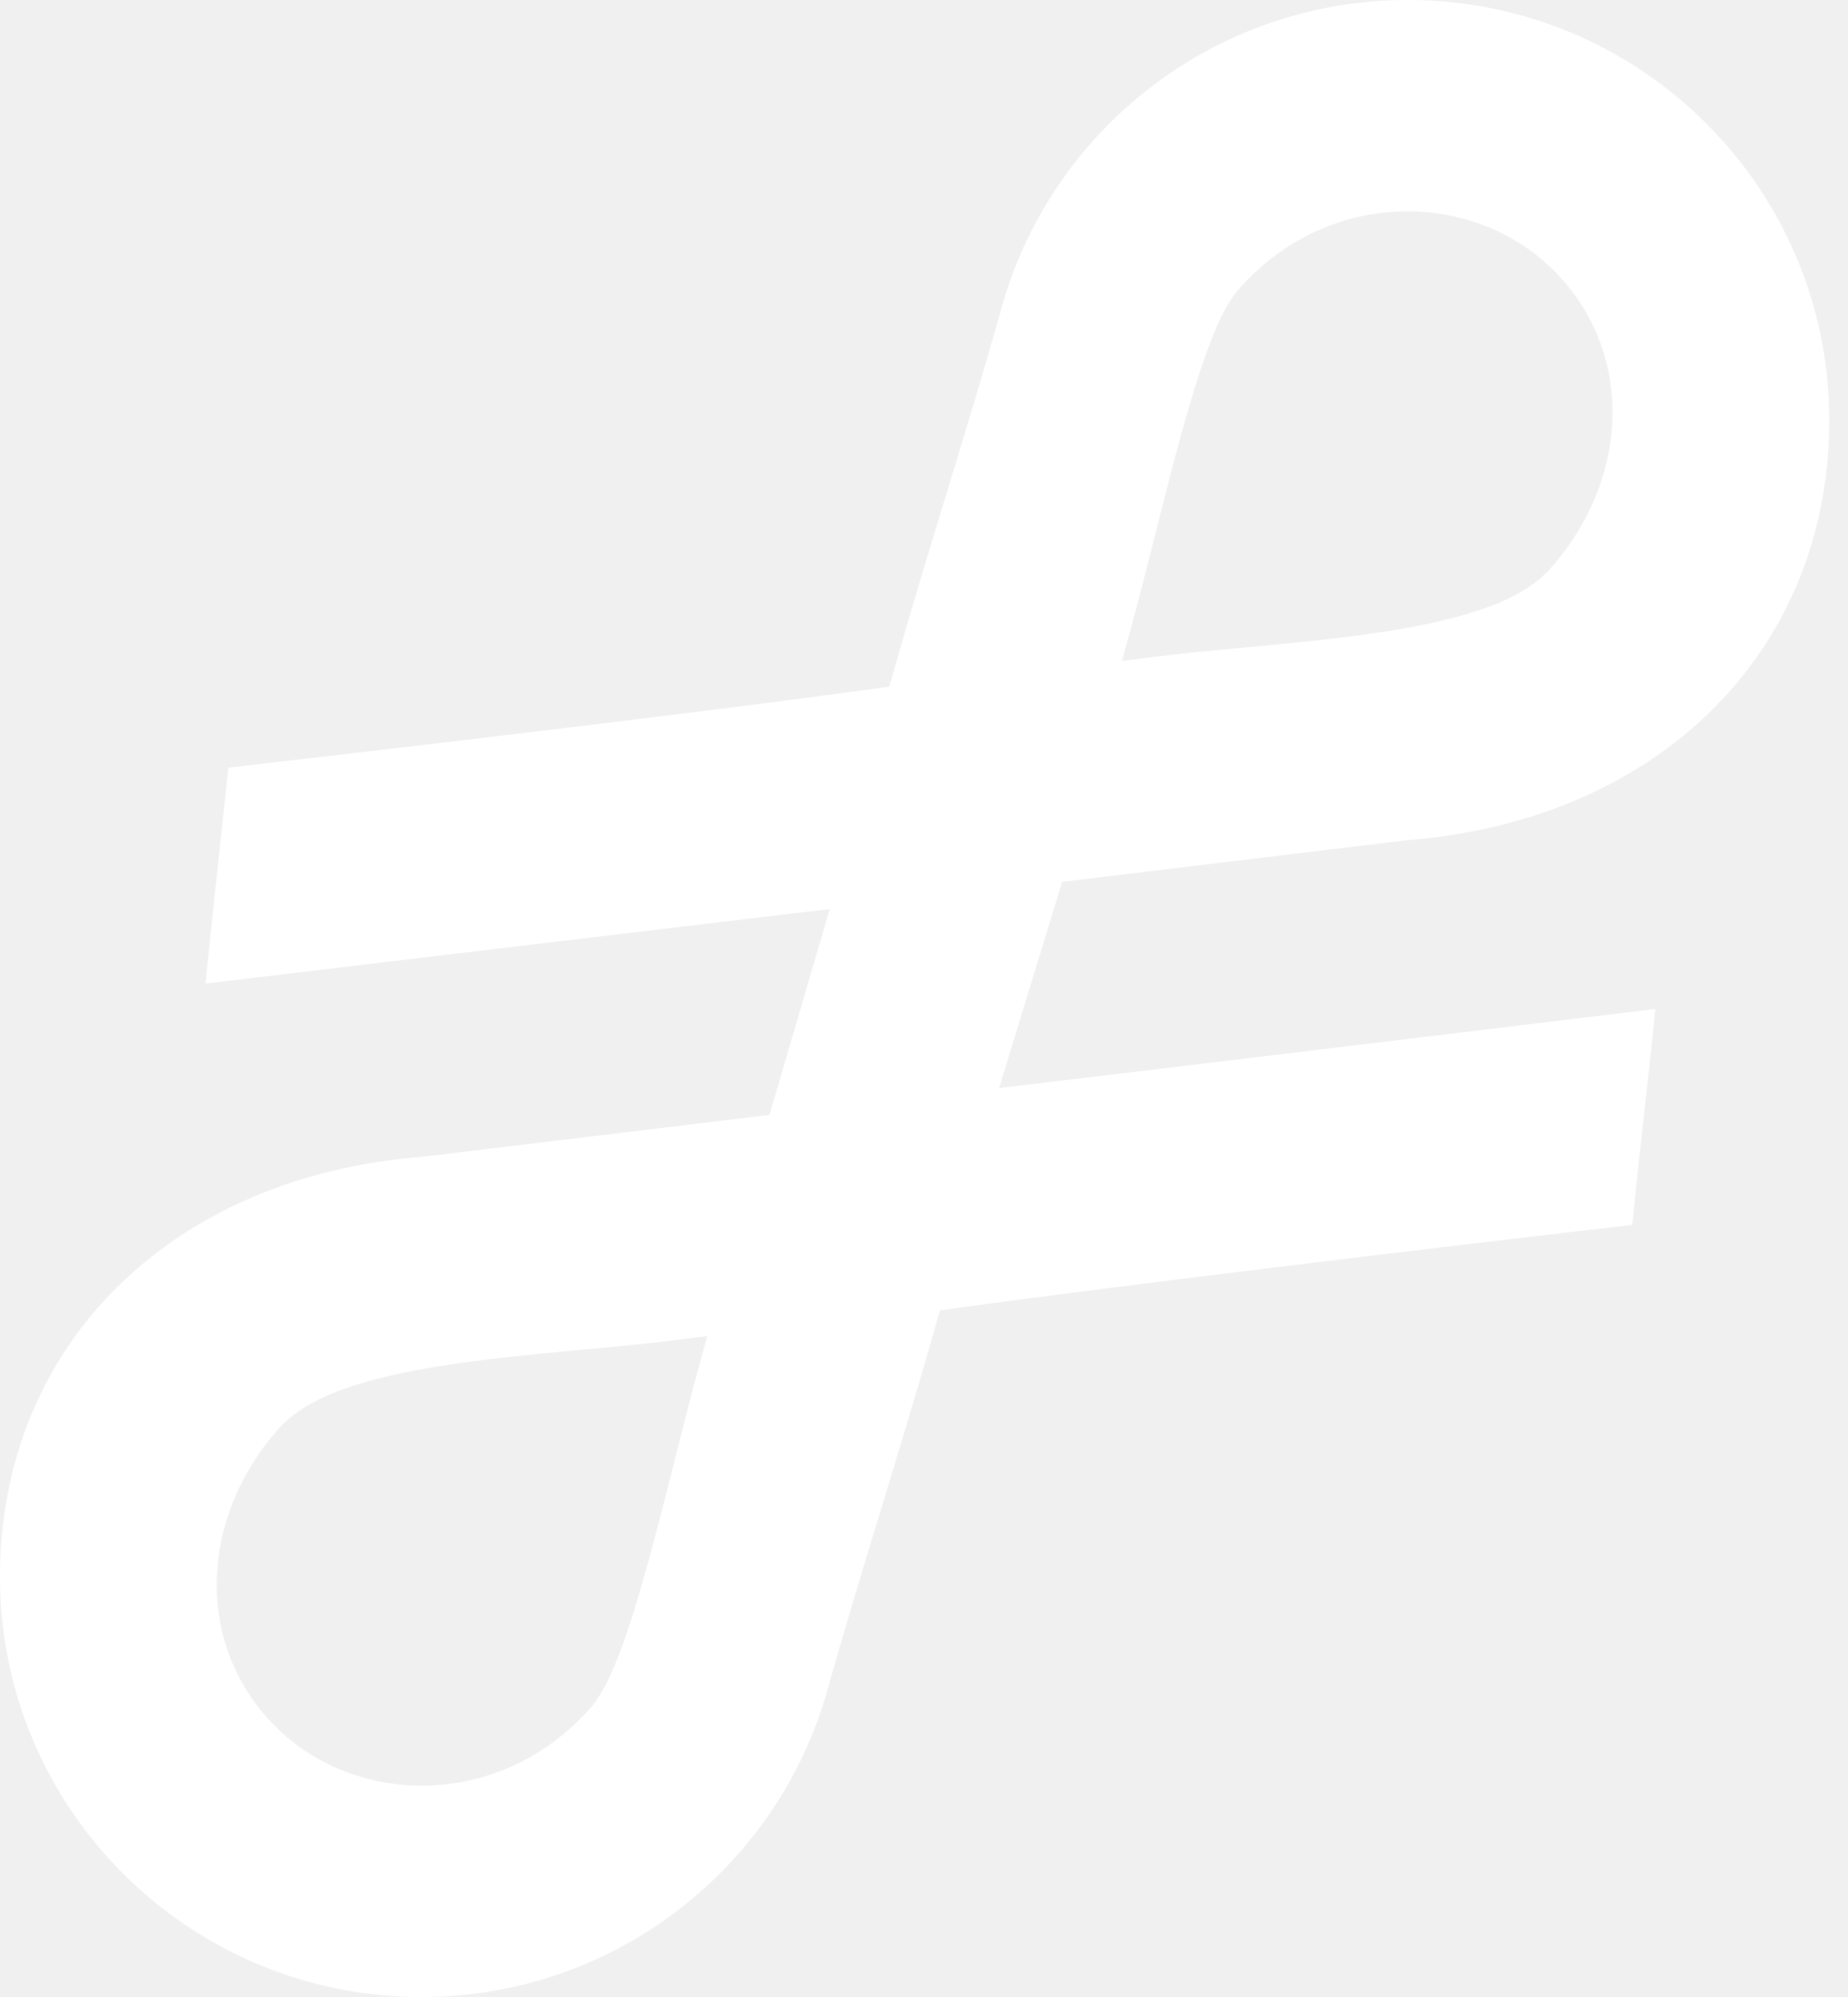
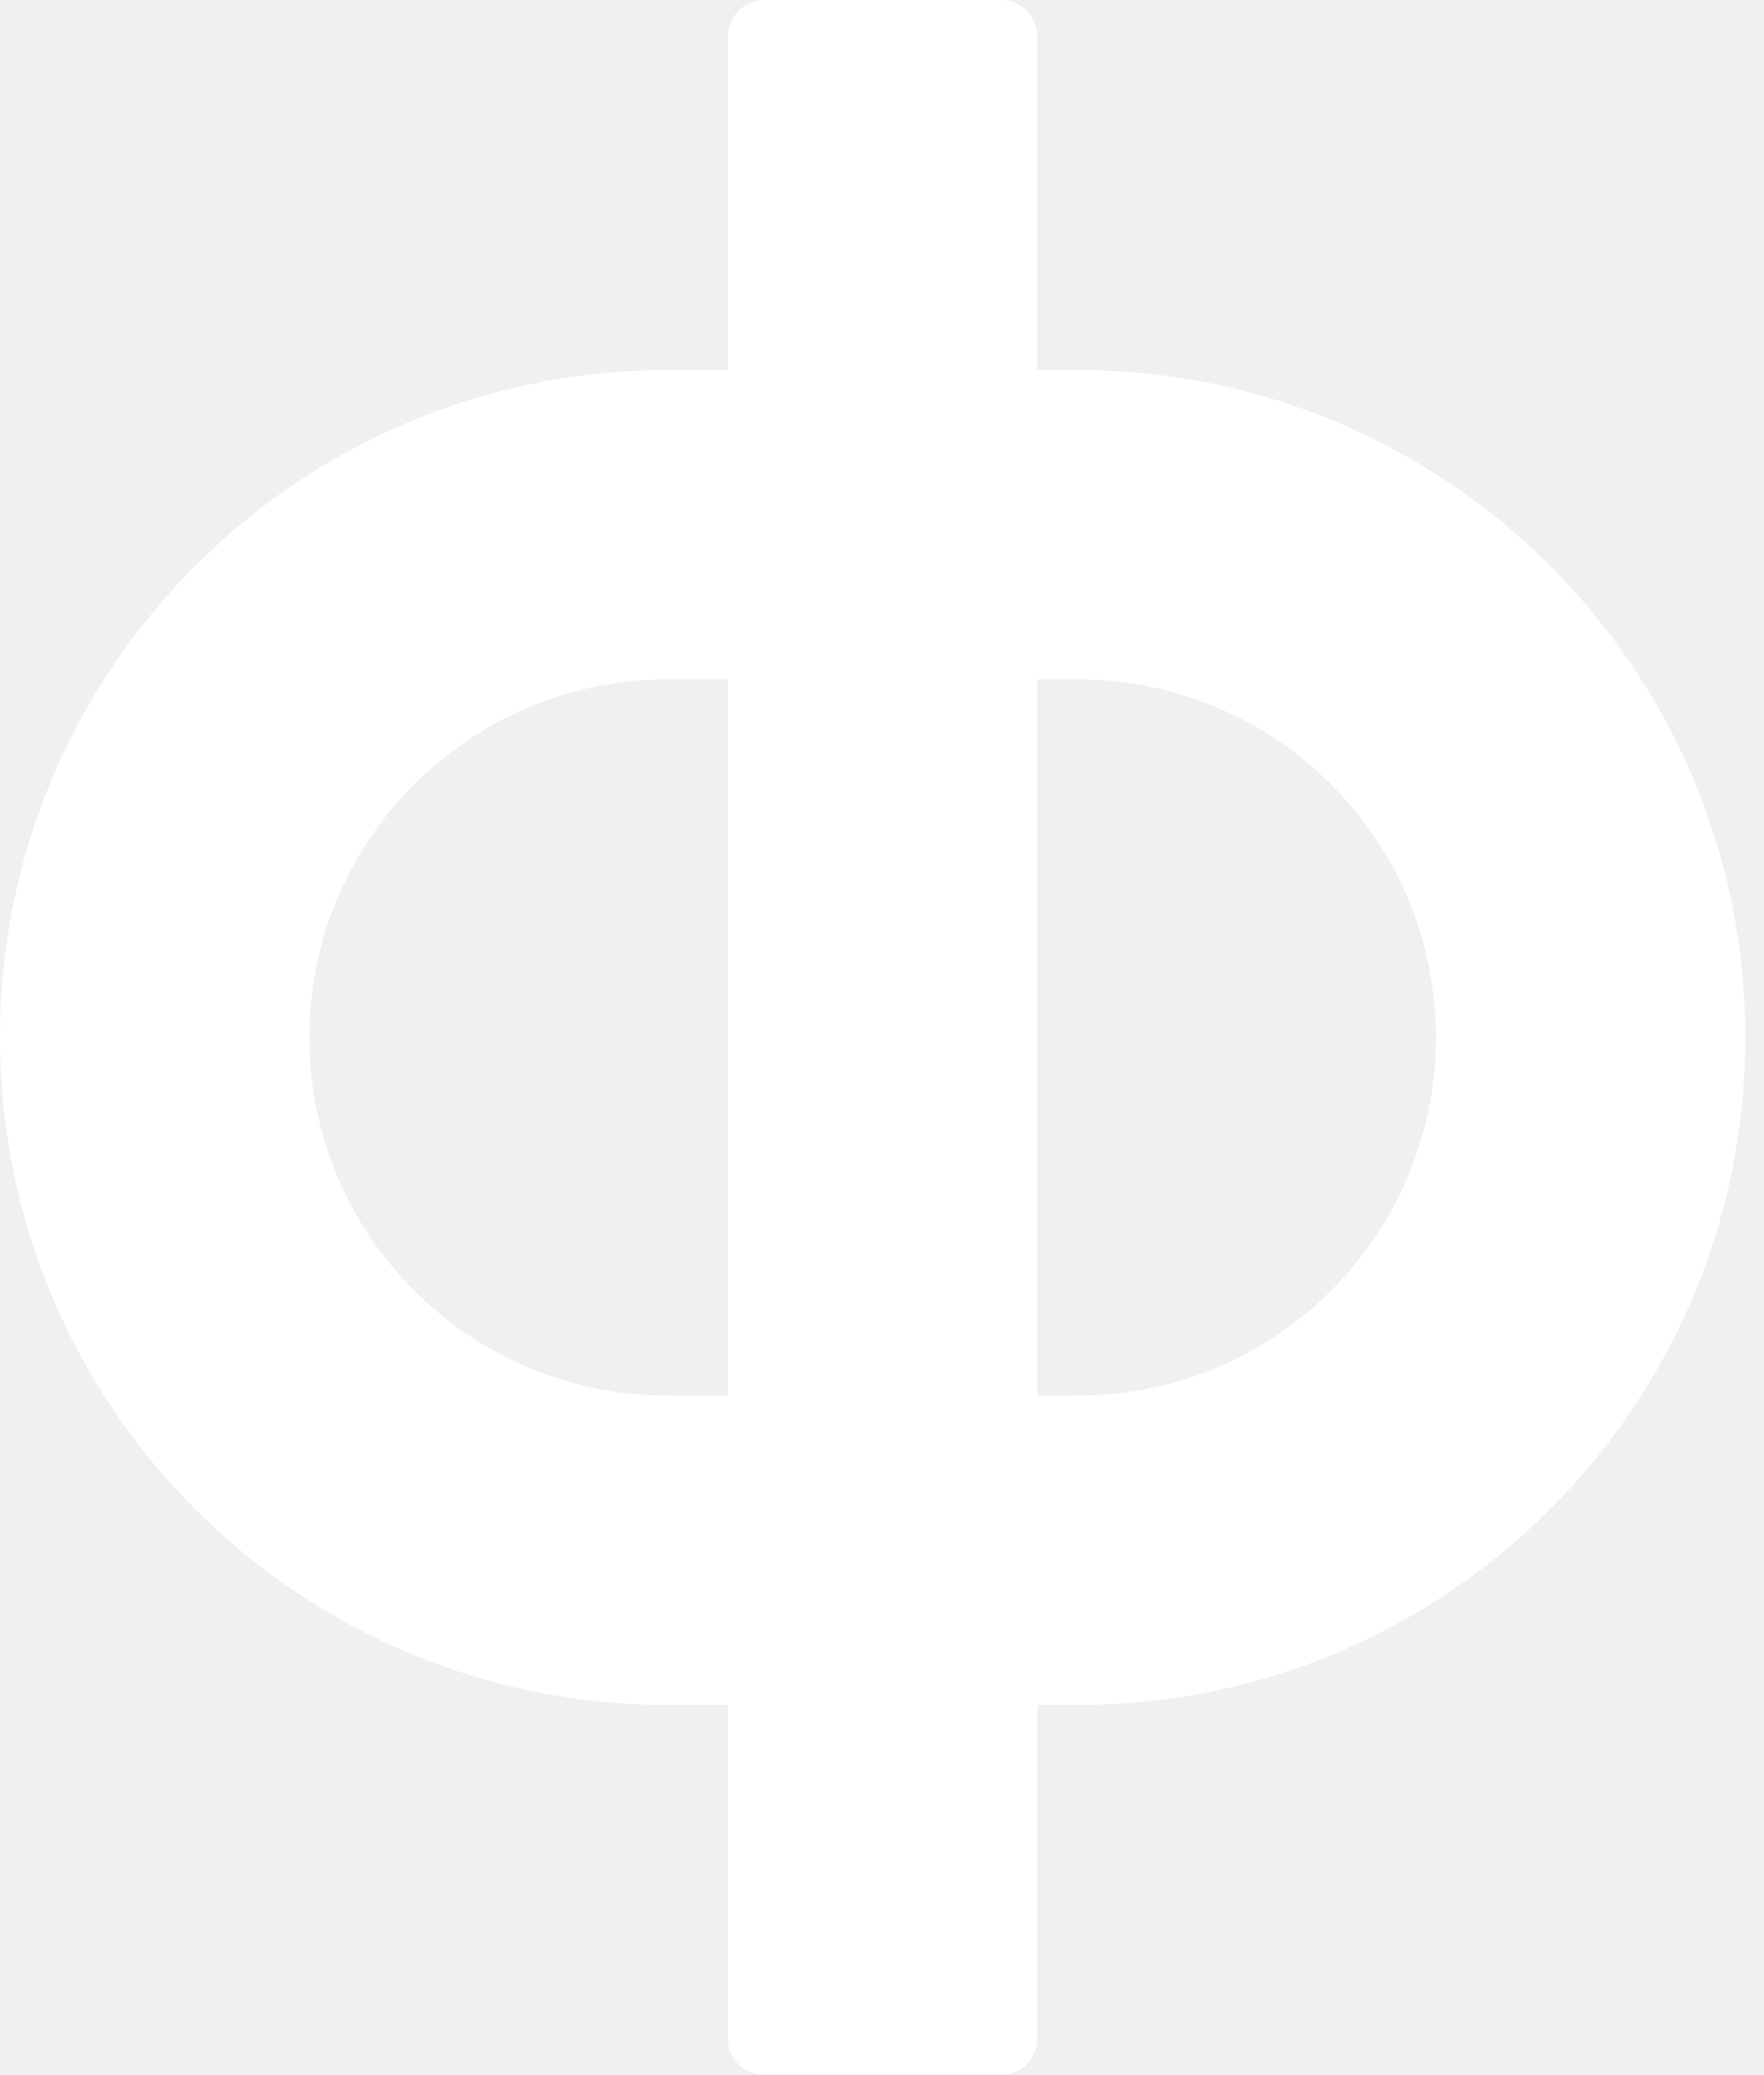
- <svg xmlns="http://www.w3.org/2000/svg" width="37" height="40" viewBox="0 0 37 40" fill="none">
-   <path fill-rule="evenodd" clip-rule="evenodd" d="M28.161 16.831L28.152 16.832L28.144 16.833C27.816 16.872 26.166 17.071 24.598 17.261L21.271 17.663L20.008 21.793L20.649 21.717C23.747 21.347 27.002 20.954 29.482 20.654C30.723 20.504 31.769 20.378 32.505 20.288L33.15 20.21C33.082 20.897 33.005 21.585 32.928 22.275L32.928 22.277C32.845 23.026 32.761 23.779 32.688 24.535C29.352 24.918 22.2 25.774 19.094 26.21L18.822 26.248L18.748 26.512C18.402 27.737 18.035 28.944 17.667 30.153L17.657 30.185C17.286 31.403 16.914 32.624 16.567 33.861C15.572 37.402 12.31 40 8.439 40C3.777 40 0 36.231 0 31.585C0 26.957 3.414 23.56 8.472 23.169L8.48 23.168L8.489 23.167C8.816 23.128 10.478 22.928 12.057 22.737L15.41 22.331L16.616 18.208L15.984 18.283C12.886 18.653 9.789 19.023 7.467 19.3L4.116 19.701C4.186 18.993 4.282 18.09 4.371 17.262C4.401 16.985 4.43 16.716 4.457 16.465L4.457 16.464C4.505 16.026 4.546 15.644 4.574 15.376C7.869 14.998 14.432 14.226 17.538 13.79L17.81 13.752L17.885 13.488C18.23 12.262 18.598 11.056 18.966 9.847L18.976 9.815C19.347 8.597 19.718 7.376 20.066 6.139C21.061 2.598 24.323 0 28.193 0C32.855 0 36.633 3.769 36.633 8.415C36.633 13.043 33.218 16.44 28.161 16.831ZM22.635 12.63L22.468 13.239L23.095 13.159C23.619 13.091 24.224 13.035 24.87 12.975L25.153 12.949C25.901 12.879 26.69 12.802 27.439 12.695C28.187 12.589 28.91 12.45 29.524 12.254C30.128 12.061 30.682 11.795 31.037 11.399C32.654 9.593 32.741 7.039 31.111 5.413C29.489 3.795 26.588 3.766 24.805 5.794C24.57 6.061 24.368 6.503 24.189 6.987C24.004 7.487 23.822 8.094 23.645 8.737C23.468 9.382 23.293 10.072 23.124 10.741L23.112 10.792C22.947 11.445 22.788 12.075 22.635 12.63ZM13.997 27.37L14.165 26.761L13.538 26.841C13.013 26.909 12.409 26.965 11.763 27.025L11.479 27.051C10.732 27.121 9.943 27.198 9.194 27.305C8.446 27.411 7.723 27.55 7.108 27.746C6.505 27.939 5.95 28.205 5.595 28.601C3.978 30.407 3.891 32.961 5.521 34.587C7.144 36.205 10.044 36.234 11.828 34.206C12.063 33.939 12.265 33.497 12.444 33.013C12.629 32.513 12.811 31.906 12.988 31.263C13.165 30.618 13.34 29.928 13.508 29.259L13.521 29.208C13.686 28.555 13.845 27.925 13.997 27.37Z" fill="white" />
+ <svg xmlns="http://www.w3.org/2000/svg" width="34" height="40" viewBox="0 0 34 40" fill="none">
+   <path fill-rule="evenodd" clip-rule="evenodd" d="M0 20C0 12.894 5.76 7.134 12.866 7.134H20.774C27.88 7.134 33.64 12.894 33.64 20C33.64 27.106 27.88 32.866 20.774 32.866H12.866C5.76 32.866 0 27.106 0 20ZM12.866 13.097C9.054 13.097 5.963 16.188 5.963 20C5.963 23.812 9.054 26.903 12.866 26.903H20.774C24.586 26.903 27.677 23.812 27.677 20C27.677 16.188 24.586 13.097 20.774 13.097H12.866Z" fill="white" />
+   <path fill-rule="evenodd" clip-rule="evenodd" d="M14.732 40C14.345 40 14.03 39.686 14.03 39.298V0.702C14.03 0.314 14.345 0 14.732 0H19.292C19.679 0 19.993 0.314 19.993 0.702V39.298C19.993 39.686 19.679 40 19.292 40H14.732Z" fill="white" />
</svg>
